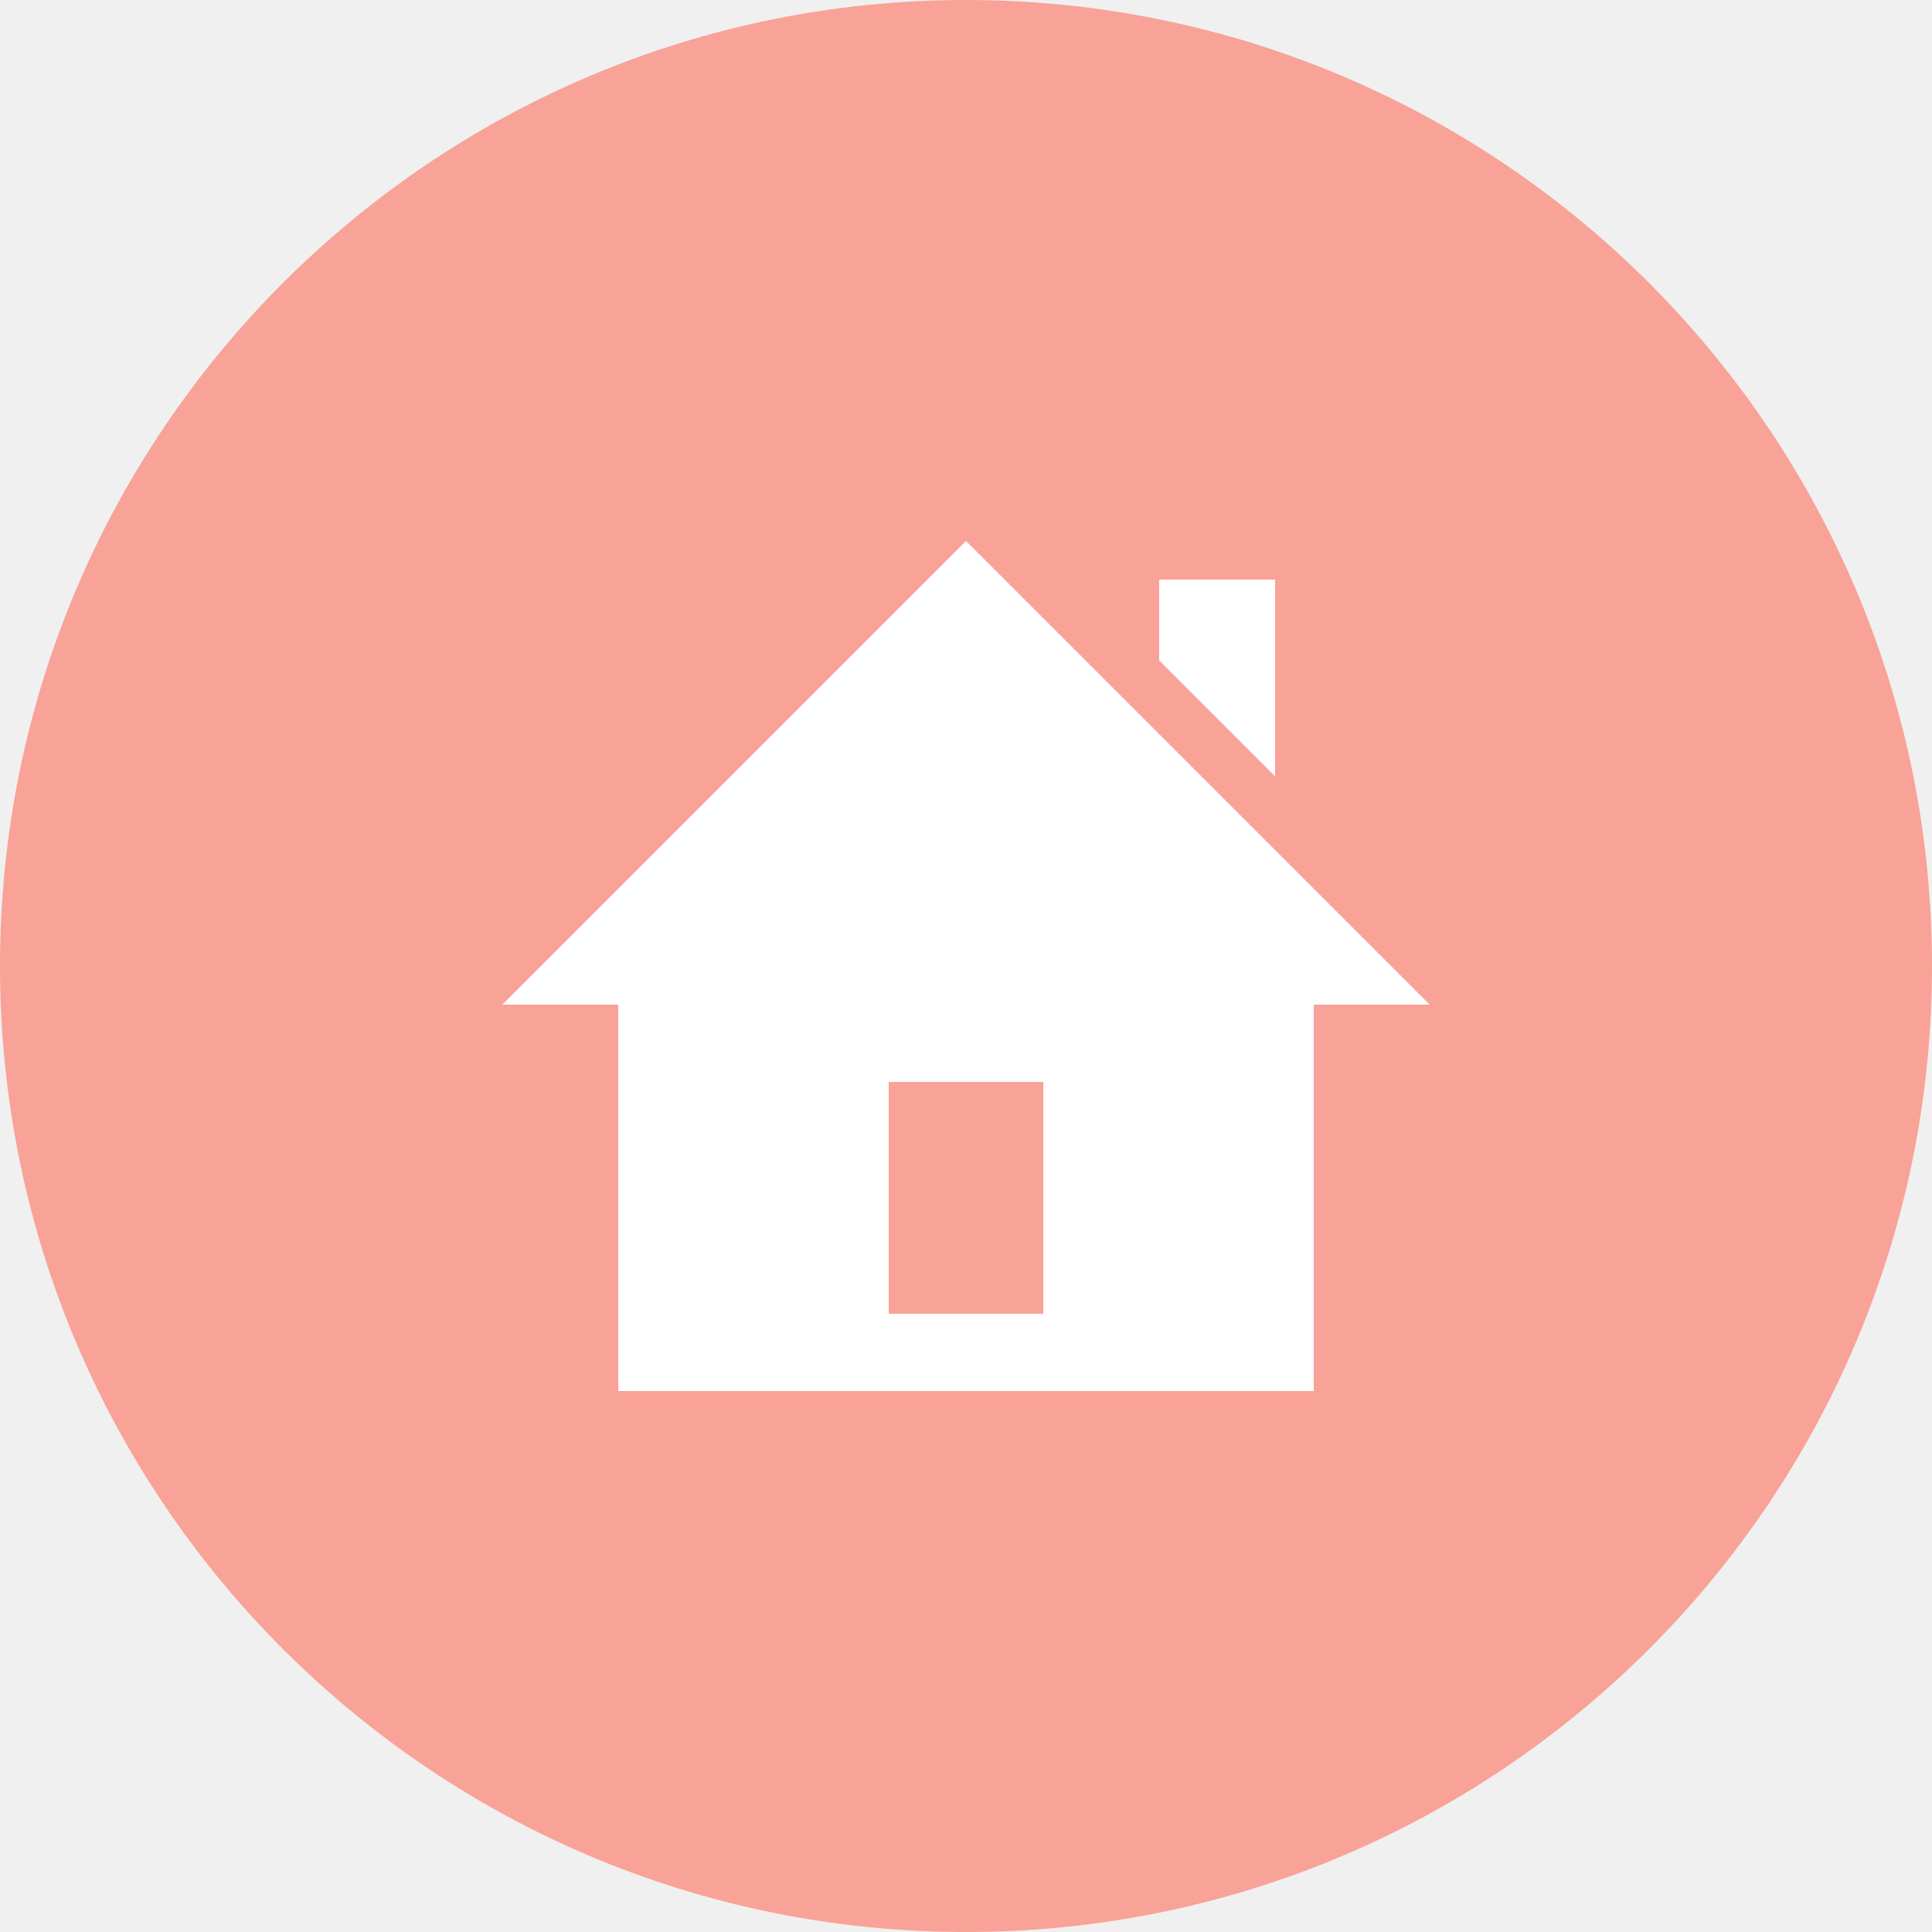
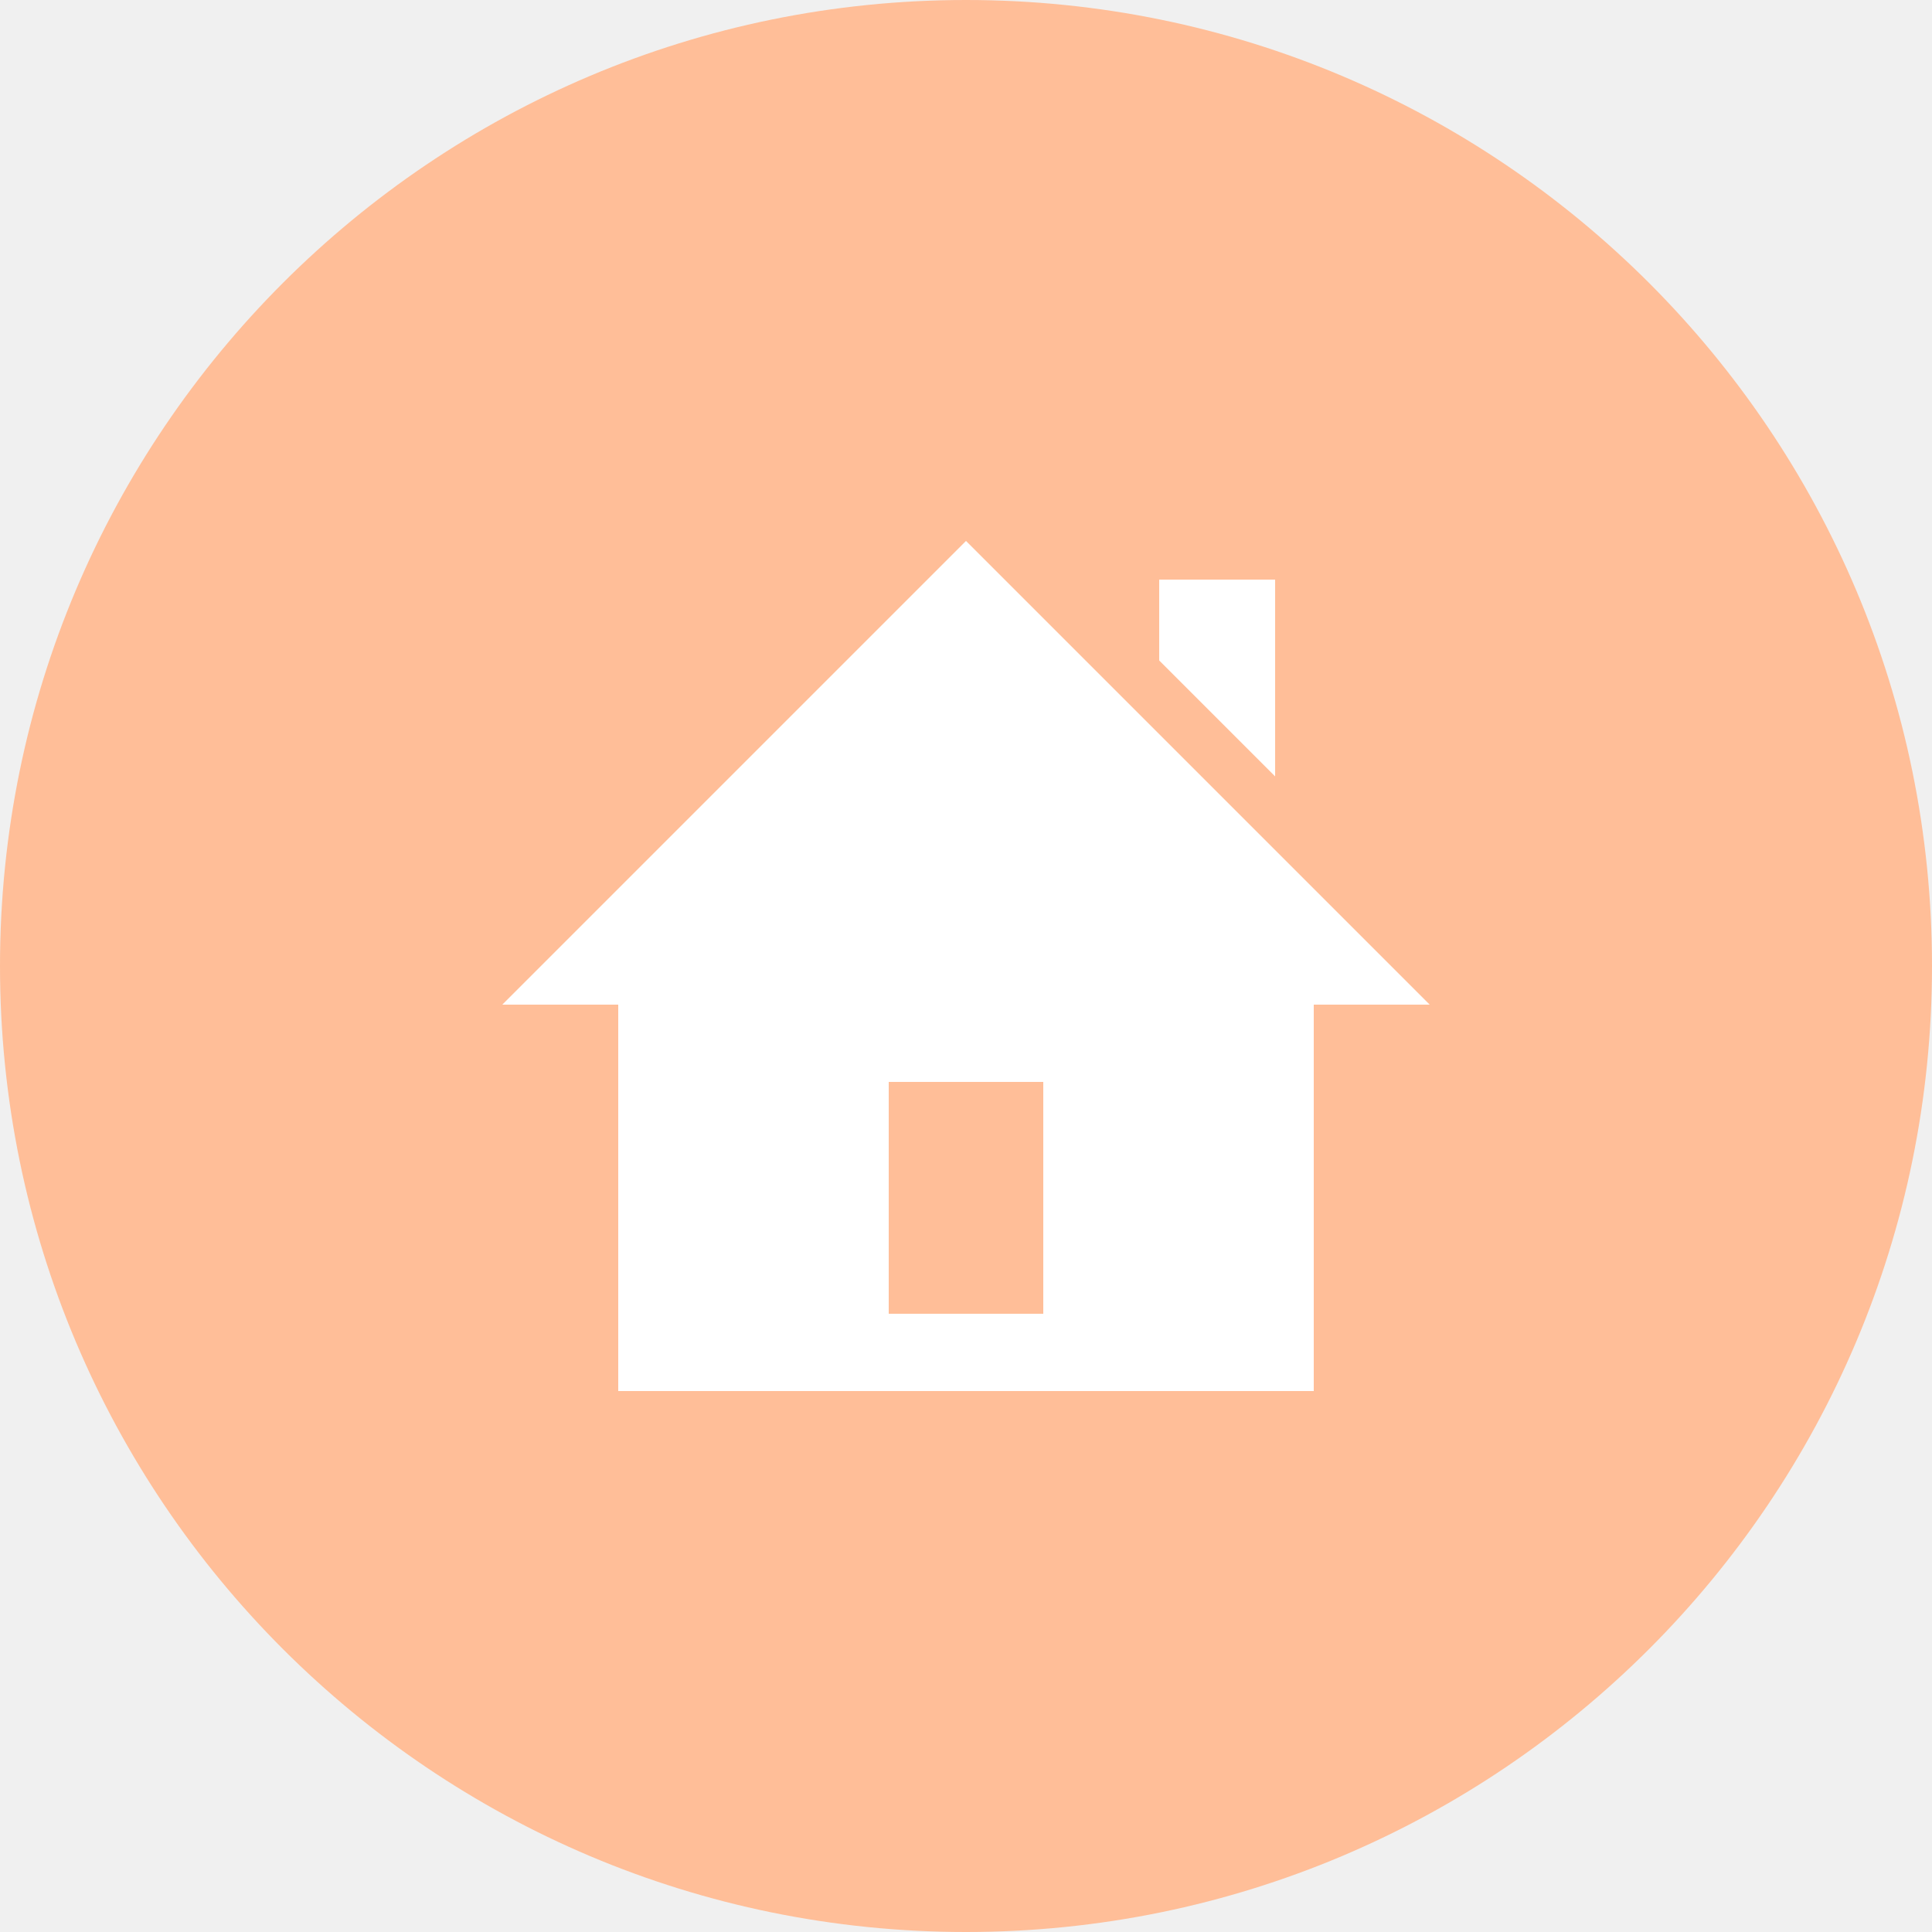
<svg xmlns="http://www.w3.org/2000/svg" width="50" height="50" viewBox="0 0 50 50" fill="none">
-   <circle cx="25" cy="25" r="25" fill="#F9A298" />
+   <circle cx="25" cy="25" r="25" fill="#ffbe98" />
  <path d="M33 20.093L30 17.093V15H33V20.093ZM37 26H34V36H16V26H13L25 14L37 26ZM27 28H23V34H27V28Z" fill="white" />
</svg>
